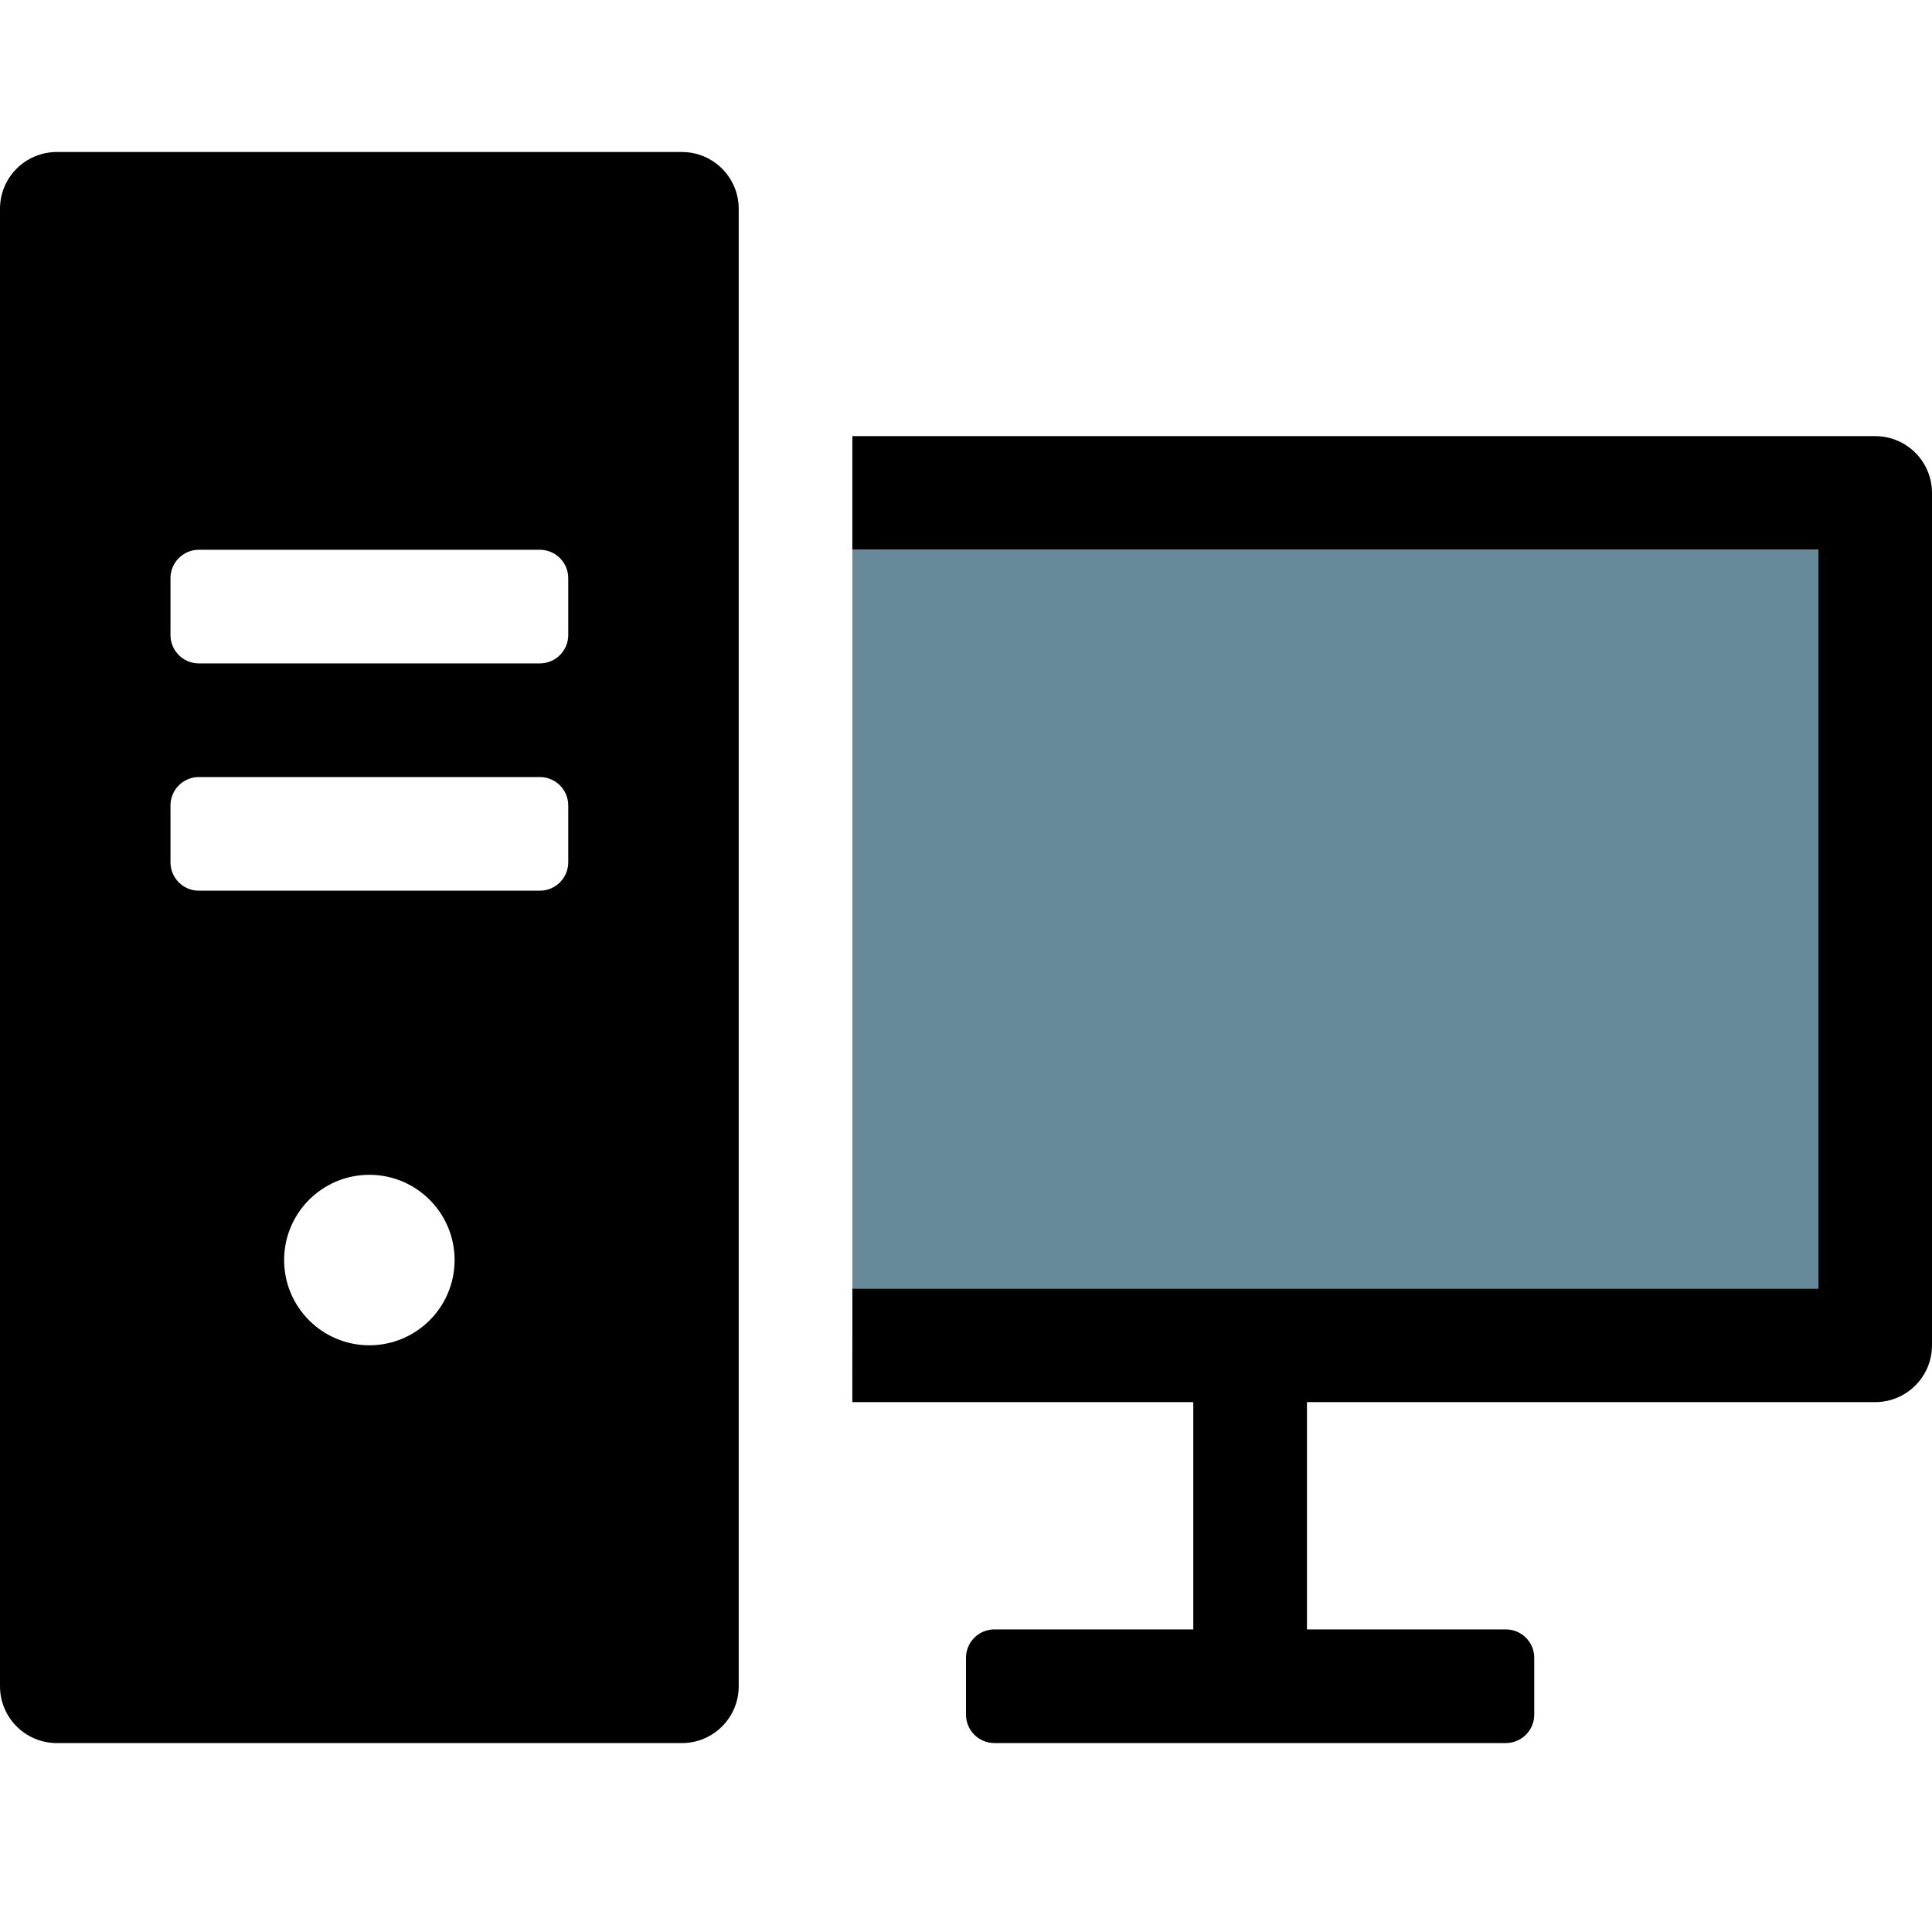
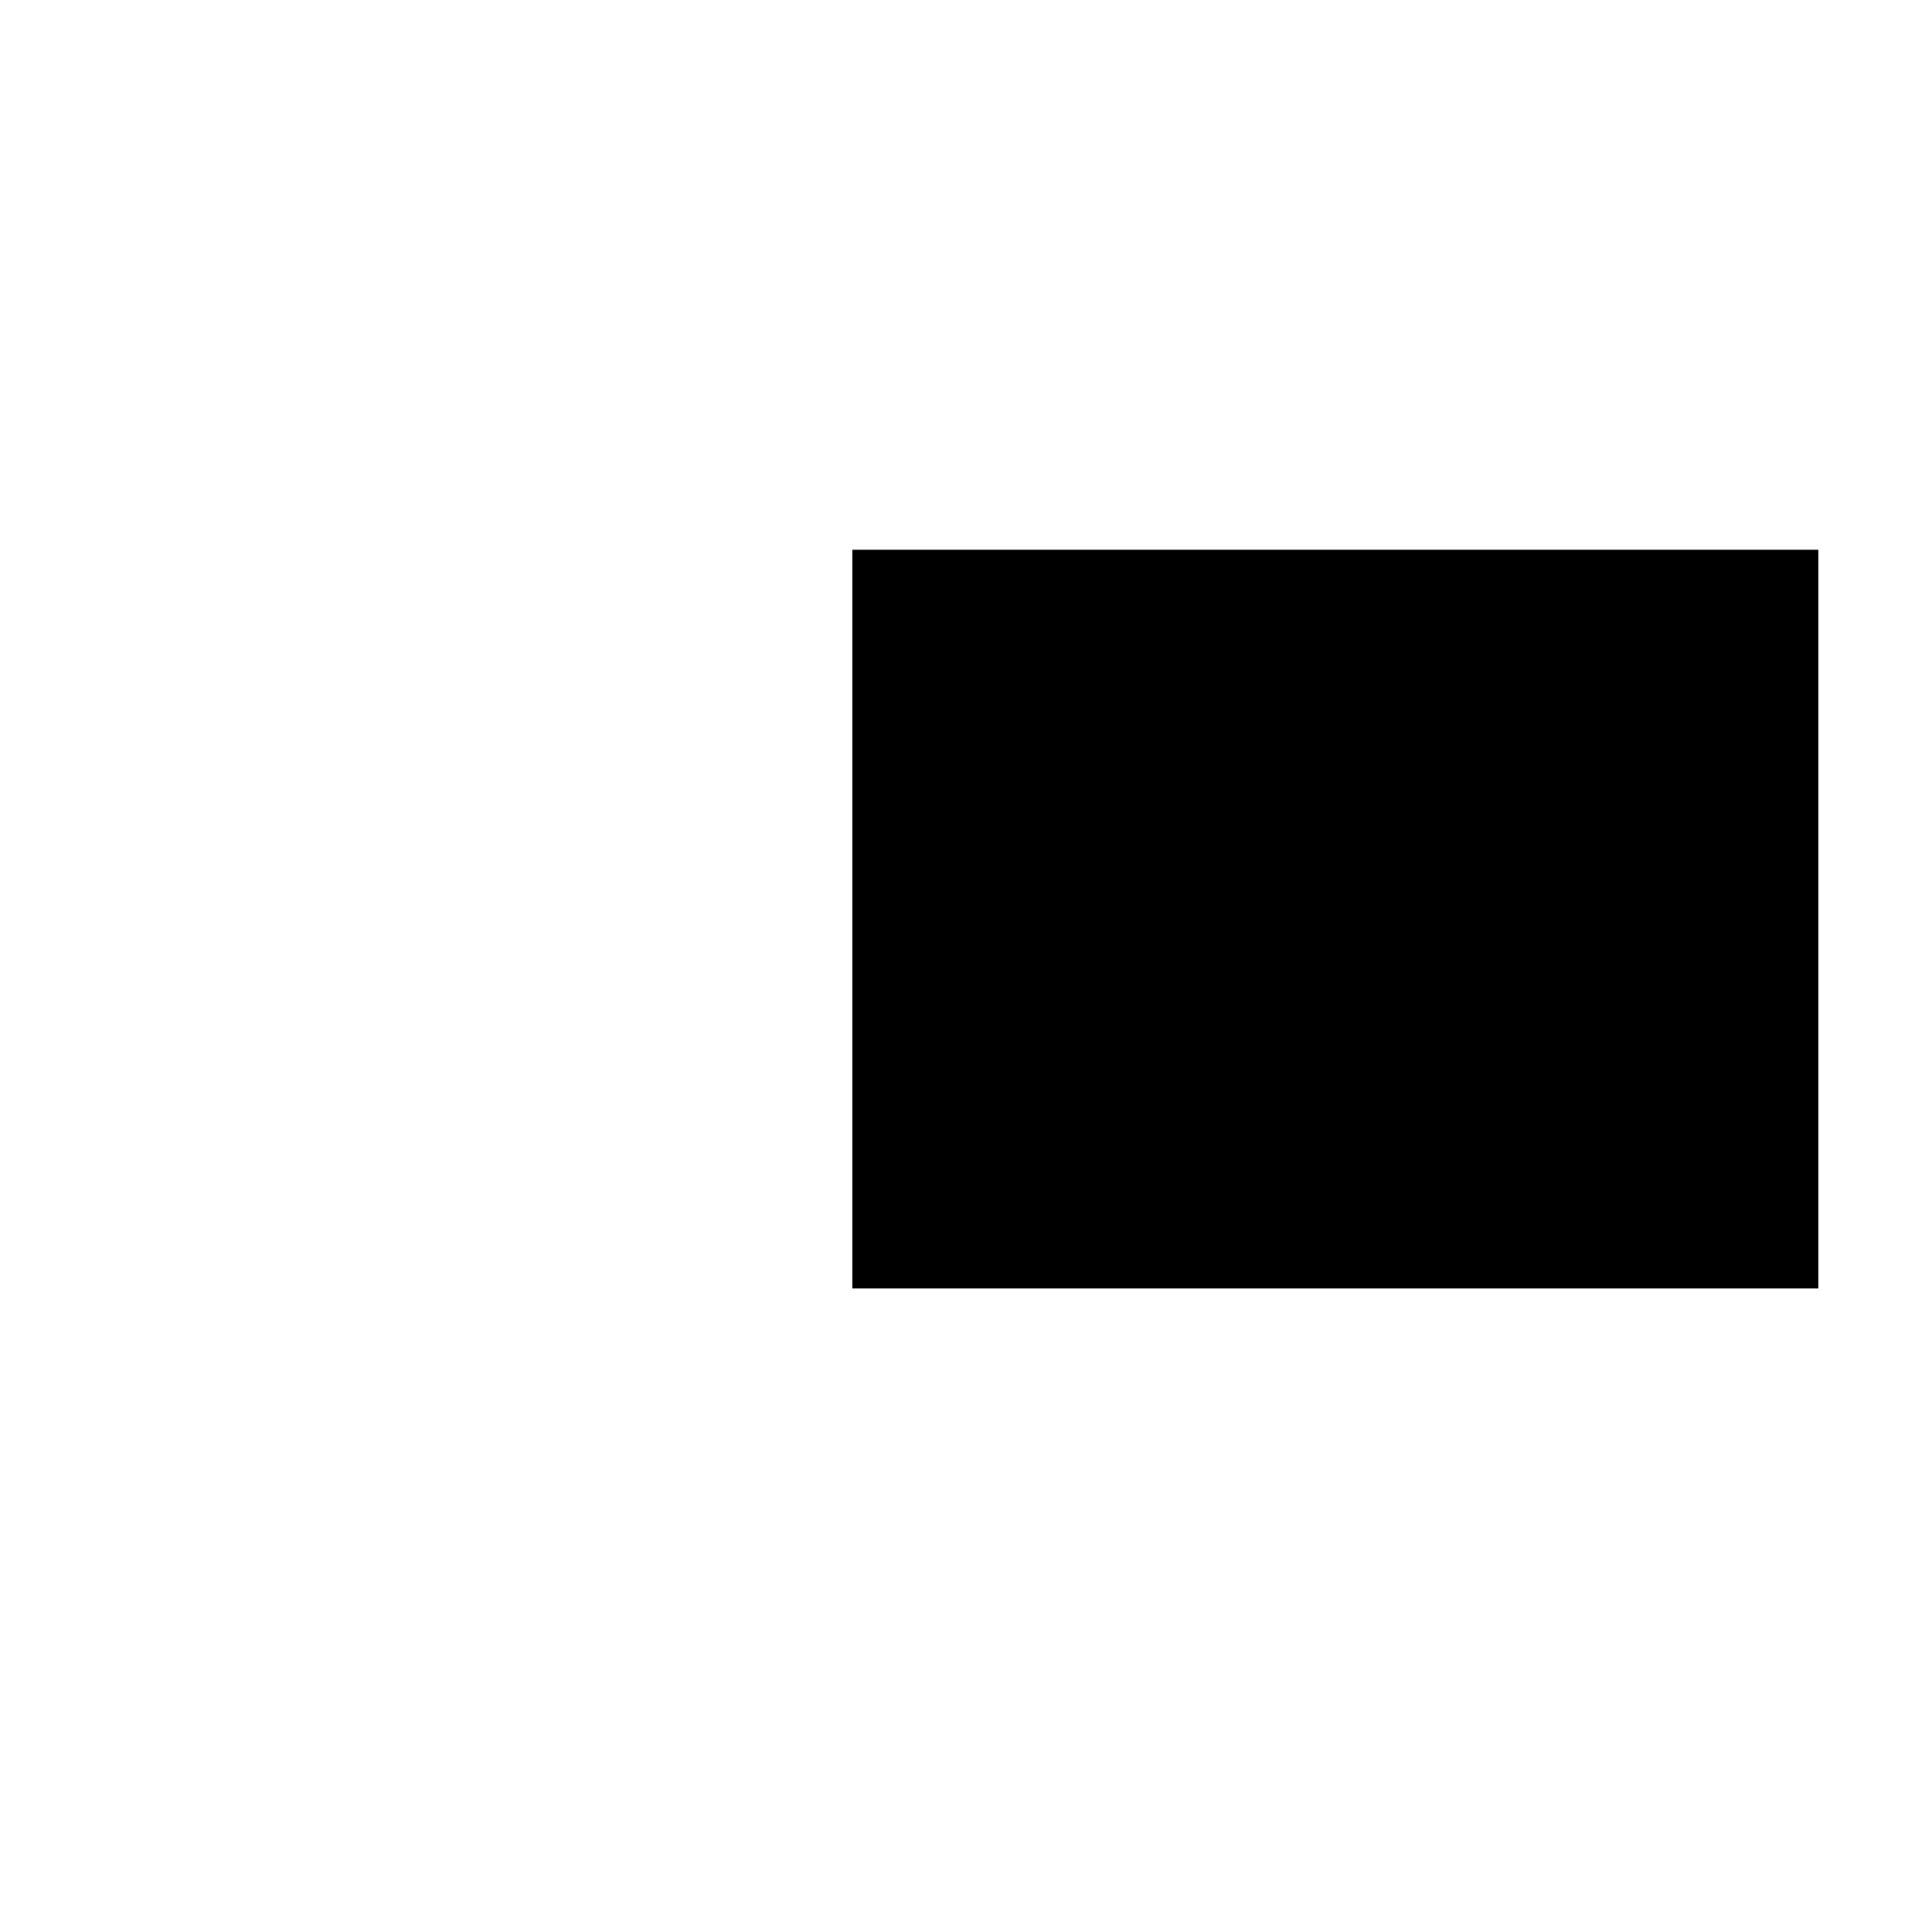
<svg xmlns="http://www.w3.org/2000/svg" width="50pt" height="50pt" version="1.1" viewBox="0 0 50 50" id="svg4881">
  <defs id="defs4835">
    <symbol id="o" overflow="visible">
      <path d="m 33.5,-2 c -1.73,0.898 -3.531,1.57 -5.406,2.016 -1.867,0.457 -3.82,0.688 -5.859,0.688 -6.062,0 -10.871,-1.691 -14.422,-5.078 -3.555,-3.394 -5.328,-8 -5.328,-13.812 0,-5.82 1.773,-10.43 5.328,-13.828 3.551,-3.394 8.359,-5.094 14.422,-5.094 2.039,0 3.992,0.23 5.859,0.688 1.875,0.449 3.676,1.121 5.406,2.016 v 7.547 c -1.742,-1.188 -3.461,-2.055 -5.156,-2.609 -1.688,-0.551 -3.469,-0.828 -5.344,-0.828 -3.356,0 -5.996,1.074 -7.922,3.219 -1.918,2.148 -2.875,5.109 -2.875,8.891 0,3.762 0.957,6.715 2.875,8.859 1.926,2.148 4.566,3.219 7.922,3.219 1.875,0 3.656,-0.273 5.344,-0.828 1.695,-0.551 3.414,-1.422 5.156,-2.609 z" id="path4790" />
    </symbol>
    <symbol id="b" overflow="visible">
      <path d="m 24.516,-19.891 c -0.773,-0.363 -1.539,-0.629 -2.297,-0.797 -0.75,-0.176 -1.508,-0.266 -2.266,-0.266 -2.25,0 -3.984,0.727 -5.203,2.172 -1.211,1.438 -1.812,3.5 -1.812,6.188 V -1e-4 H 4.204 v -27.344 h 8.734 v 4.484 c 1.125,-1.781 2.414,-3.082 3.875,-3.906 1.457,-0.82 3.203,-1.234 5.234,-1.234 0.289,0 0.609,0.012 0.953,0.031 0.344,0.023 0.836,0.074 1.484,0.156 z" id="path4793" />
    </symbol>
    <symbol id="a" overflow="visible">
      <path d="m 31.5,-13.75 v 2.5 H 11.062 c 0.207,2.055 0.945,3.59 2.219,4.609 1.27,1.023 3.047,1.531 5.328,1.531 1.832,0 3.711,-0.27 5.641,-0.812 1.938,-0.539 3.922,-1.367 5.953,-2.484 v 6.75 c -2.074,0.781 -4.141,1.371 -6.203,1.766 -2.062,0.395 -4.133,0.594 -6.203,0.594 -4.949,0 -8.793,-1.254 -11.531,-3.766 -2.742,-2.519 -4.109,-6.047 -4.109,-10.578 0,-4.469 1.344,-7.977 4.031,-10.531 2.695,-2.551 6.406,-3.828 11.125,-3.828 4.289,0 7.727,1.297 10.312,3.891 2.582,2.586 3.875,6.039 3.875,10.359 z m -8.984,-2.906 c 0,-1.656 -0.484,-2.988 -1.453,-4 -0.969,-1.02 -2.234,-1.531 -3.797,-1.531 -1.699,0 -3.078,0.477 -4.141,1.422 -1.055,0.949 -1.711,2.32 -1.969,4.109 z" id="path4796" />
    </symbol>
    <symbol id="h" overflow="visible">
      <path d="m 16.453,-12.312 c -1.824,0 -3.195,0.312 -4.109,0.938 -0.918,0.617 -1.375,1.527 -1.375,2.734 0,1.105 0.367,1.969 1.109,2.594 0.738,0.625 1.766,0.938 3.078,0.938 1.645,0 3.031,-0.586 4.156,-1.766 1.125,-1.176 1.688,-2.648 1.688,-4.422 v -1.016 z m 13.359,-3.281 V 8e-4 h -8.812 v -4.047 c -1.18,1.656 -2.5,2.867 -3.969,3.625 -1.461,0.75 -3.242,1.125 -5.344,1.125 -2.824,0 -5.121,-0.82 -6.891,-2.469 -1.762,-1.656 -2.641,-3.801 -2.641,-6.438 0,-3.207 1.098,-5.555 3.297,-7.047 2.207,-1.5 5.672,-2.25 10.391,-2.25 h 5.156 v -0.688 c 0,-1.383 -0.547,-2.394 -1.641,-3.031 -1.094,-0.645 -2.793,-0.969 -5.094,-0.969 -1.875,0 -3.621,0.188 -5.234,0.562 -1.617,0.375 -3.109,0.934 -4.484,1.672 v -6.656 c 1.863,-0.457 3.738,-0.801 5.625,-1.031 1.895,-0.238 3.785,-0.359 5.672,-0.359 4.938,0 8.5,0.977 10.688,2.922 2.188,1.938 3.281,5.102 3.281,9.484 z" id="path4799" />
    </symbol>
    <symbol id="g" overflow="visible">
      <path d="m 13.75,-35.109 v 7.766 h 9 v 6.25 h -9 v 11.594 c 0,1.273 0.25,2.133 0.75,2.578 0.508,0.449 1.508,0.672 3,0.672 H 22 v 6.25 h -7.5 c -3.449,0 -5.898,-0.719 -7.344,-2.156 C 5.719,-3.601 5,-6.05 5,-9.499 v -11.594 H 0.656 v -6.25 H 5 v -7.766 z" id="path4802" />
    </symbol>
    <symbol id="c" overflow="visible">
      <path d="m 22.797,-23.344 v -14.641 h 8.797 V -0.001 H 22.797 v -3.953 c -1.199,1.617 -2.523,2.797 -3.969,3.547 -1.449,0.738 -3.125,1.109 -5.031,1.109 -3.375,0 -6.148,-1.336 -8.312,-4.016 -2.156,-2.676 -3.234,-6.117 -3.234,-10.328 0,-4.219 1.078,-7.664 3.234,-10.344 2.164,-2.676 4.938,-4.016 8.312,-4.016 1.883,0 3.555,0.383 5.016,1.141 1.457,0.75 2.785,1.922 3.984,3.516 z m -5.75,17.703 c 1.863,0 3.285,-0.68 4.266,-2.047 0.988,-1.363 1.484,-3.348 1.484,-5.953 0,-2.602 -0.496,-4.586 -1.484,-5.953 -0.98,-1.375 -2.402,-2.062 -4.266,-2.062 -1.855,0 -3.277,0.688 -4.266,2.062 -0.992,1.367 -1.484,3.352 -1.484,5.953 0,2.606 0.492,4.59 1.484,5.953 0.988,1.367 2.41,2.047 4.266,2.047 z" id="path4805" />
    </symbol>
    <symbol id="f" overflow="visible">
      <path d="m 18.75,-5.641 c 1.875,0 3.301,-0.68 4.281,-2.047 0.988,-1.363 1.484,-3.348 1.484,-5.953 0,-2.602 -0.496,-4.586 -1.484,-5.953 -0.98,-1.375 -2.406,-2.062 -4.281,-2.062 -1.875,0 -3.312,0.688 -4.312,2.062 -1,1.375 -1.5,3.359 -1.5,5.953 0,2.586 0.5,4.562 1.5,5.938 1,1.375 2.438,2.062 4.312,2.062 z m -5.812,-17.703 c 1.207,-1.594 2.539,-2.766 4,-3.516 1.469,-0.758 3.156,-1.141 5.062,-1.141 3.363,0 6.129,1.34 8.297,4.016 2.164,2.68 3.25,6.125 3.25,10.344 0,4.211 -1.086,7.652 -3.25,10.328 -2.168,2.68 -4.934,4.016 -8.297,4.016 -1.906,0 -3.594,-0.375 -5.062,-1.125 -1.461,-0.758 -2.793,-1.938 -4,-3.531 V 3e-4 H 4.203 v -37.984 h 8.734 z" id="path4808" />
    </symbol>
    <symbol id="e" overflow="visible">
      <path d="m 0.609,-27.344 h 8.734 l 7.359,18.547 6.25,-18.547 h 8.734 l -11.5,29.938 c -1.156,3.039 -2.508,5.164 -4.047,6.375 -1.531,1.219 -3.559,1.828 -6.078,1.828 h -5.062 v -5.75 h 2.734 c 1.488,0 2.566,-0.234 3.234,-0.703 0.676,-0.469 1.203,-1.312 1.578,-2.531 l 0.25,-0.766 z" id="path4811" />
    </symbol>
    <symbol id="d" overflow="visible">
      <path d="M 26.703,-6.641 H 12.015 L 9.687,0 H 0.249 l 13.5,-36.453 h 11.203 L 38.452,0 h -9.453 z m -12.344,-6.766 h 9.984 l -4.984,-14.5 z" id="path4814" />
    </symbol>
    <symbol id="n" overflow="visible">
      <path d="M 31.688,-16.656 V 0 h -8.781 v -12.75 c 0,-2.352 -0.059,-3.977 -0.172,-4.875 -0.105,-0.895 -0.289,-1.555 -0.547,-1.984 -0.336,-0.562 -0.797,-1 -1.391,-1.312 -0.586,-0.32 -1.25,-0.484 -2,-0.484 -1.824,0 -3.258,0.703 -4.297,2.109 -1.043,1.406 -1.562,3.356 -1.562,5.844 V -8e-5 h -8.734 v -27.344 h 8.734 v 4 c 1.32,-1.594 2.723,-2.766 4.203,-3.516 1.477,-0.758 3.113,-1.141 4.906,-1.141 3.156,0 5.551,0.969 7.188,2.906 1.633,1.938 2.453,4.75 2.453,8.438 z" id="path4817" />
    </symbol>
    <symbol id="m" overflow="visible">
      <path d="m 4.203,-27.344 h 8.734 v 26.859 c 0,3.656 -0.883,6.445 -2.641,8.375 C 8.547,9.828 6,10.796 2.656,10.796 h -4.312 v -5.75 h 1.516 c 1.656,0 2.789,-0.375 3.406,-1.125 0.625,-0.742 0.938,-2.211 0.938,-4.406 z m 0,-10.641 h 8.734 v 7.125 H 4.203 Z" id="path4820" />
    </symbol>
    <symbol id="l" overflow="visible">
      <path d="m 25.562,-26.484 v 6.641 c -1.875,-0.781 -3.684,-1.363 -5.422,-1.75 -1.742,-0.395 -3.387,-0.594 -4.938,-0.594 -1.656,0 -2.891,0.211 -3.703,0.625 -0.805,0.406 -1.203,1.043 -1.203,1.906 0,0.699 0.305,1.234 0.922,1.609 0.613,0.375 1.707,0.652 3.281,0.828 l 1.547,0.219 c 4.469,0.574 7.473,1.512 9.016,2.812 1.551,1.305 2.328,3.344 2.328,6.125 0,2.918 -1.074,5.109 -3.219,6.578 -2.148,1.461 -5.356,2.188 -9.625,2.188 -1.805,0 -3.668,-0.141 -5.594,-0.422 -1.93,-0.281 -3.914,-0.707 -5.953,-1.281 v -6.641 c 1.738,0.844 3.523,1.48 5.359,1.906 1.832,0.418 3.691,0.625 5.578,0.625 1.707,0 2.992,-0.234 3.859,-0.703 0.863,-0.469 1.297,-1.164 1.297,-2.094 0,-0.781 -0.297,-1.363 -0.891,-1.75 -0.594,-0.383 -1.777,-0.68 -3.547,-0.891 l -1.547,-0.203 c -3.887,-0.477 -6.609,-1.379 -8.172,-2.703 -1.562,-1.32 -2.344,-3.32 -2.344,-6 0,-2.894 0.988,-5.039 2.969,-6.438 1.988,-1.406 5.035,-2.109 9.141,-2.109 1.602,0 3.289,0.125 5.062,0.375 1.781,0.242 3.711,0.621 5.797,1.141 z" id="path4823" />
    </symbol>
    <symbol id="k" overflow="visible">
      <path d="m 4.594,-36.453 h 9.391 v 13.312 l 13.562,-13.312 h 10.906 l -17.547,17.266 19.359,19.188 h -11.781 l -14.5,-14.359 V 0.001 H 4.593 Z" id="path4826" />
    </symbol>
    <symbol id="j" overflow="visible">
      <path d="m 4.203,-27.344 h 8.734 V 0 H 4.203 Z m 0,-10.641 h 8.734 v 7.125 H 4.203 Z" id="path4829" />
    </symbol>
    <symbol id="i" overflow="visible">
      <path d="m 29.547,-22.797 c 1.102,-1.695 2.414,-2.988 3.938,-3.875 1.52,-0.883 3.191,-1.328 5.016,-1.328 3.144,0 5.535,0.969 7.172,2.906 1.645,1.938 2.469,4.75 2.469,8.438 V -4e-4 h -8.781 v -14.266 c 0.008,-0.207 0.02,-0.426 0.031,-0.656 0.008,-0.227 0.016,-0.551 0.016,-0.969 0,-1.938 -0.289,-3.336 -0.859,-4.203 -0.562,-0.875 -1.48,-1.312 -2.75,-1.312 -1.668,0 -2.953,0.684 -3.859,2.047 -0.898,1.367 -1.359,3.344 -1.391,5.938 V -6e-4 h -8.797 v -14.266 c 0,-3.019 -0.262,-4.961 -0.781,-5.828 -0.523,-0.875 -1.449,-1.312 -2.781,-1.312 -1.68,0 -2.977,0.688 -3.891,2.062 -0.906,1.375 -1.359,3.34 -1.359,5.891 v 13.453 h -8.781 v -27.344 h 8.781 v 4 c 1.07,-1.539 2.301,-2.703 3.688,-3.484 1.395,-0.781 2.93,-1.172 4.609,-1.172 1.895,0 3.566,0.461 5.016,1.375 1.445,0.906 2.547,2.184 3.297,3.828 z" id="path4832" />
    </symbol>
  </defs>
-   <g id="g4879">
-     <g id="g6530">
-       <path d="m 1.471,3.934 h 16.176 c 0.812,0 1.471,0.658 1.471,1.471 v 38.235 c 0,0.812 -0.658,1.471 -1.471,1.471 H 1.471 C 0.658,45.11 0,44.452 0,43.639 V 5.404 C 0,4.592 0.658,3.934 1.471,3.934 Z m 12.5,10.294 H 5.147 c -0.406,0 -0.735,0.329 -0.735,0.735 v 1.471 c 0,0.406 0.329,0.735 0.735,0.735 h 8.824 c 0.406,0 0.735,-0.329 0.735,-0.735 v -1.471 c 0,-0.406 -0.329,-0.735 -0.735,-0.735 z M 9.559,34.816 c 1.218,0 2.206,-0.988 2.206,-2.206 0,-1.218 -0.988,-2.206 -2.206,-2.206 -1.218,0 -2.206,0.988 -2.206,2.206 0,1.218 0.988,2.206 2.206,2.206 z M 13.971,20.11 H 5.147 c -0.406,0 -0.735,0.329 -0.735,0.735 v 1.471 c 0,0.406 0.329,0.735 0.735,0.735 h 8.824 c 0.406,0 0.735,-0.329 0.735,-0.735 v -1.471 c 0,-0.406 -0.329,-0.735 -0.735,-0.735 z m 8.088,13.235 h 25 V 14.228 h -25 V 11.287 H 48.529 C 49.342,11.287 50,11.945 50,12.757 v 22.059 c 0,0.812 -0.658,1.471 -1.471,1.471 H 33.824 v 5.882 h 5.147 c 0.406,0 0.735,0.329 0.735,0.735 v 1.471 c 0,0.406 -0.329,0.735 -0.735,0.735 H 25.735 C 25.329,45.11 25,44.781 25,44.375 v -1.471 c 0,-0.406 0.329,-0.735 0.735,-0.735 h 5.147 v -5.882 h -8.824 z" fill-rule="evenodd" id="path4837" style="stroke-width:0.074" />
-       <rect style="fill:#678a9b;stroke-width:0.75" id="rect5083" width="25" height="19.118" x="22.059" y="14.228" />
-     </g>
-   </g>
+   <rect style="stroke-width:0.75" id="rect5083" width="25" height="19.118" x="22.059" y="14.228" />
</svg>
